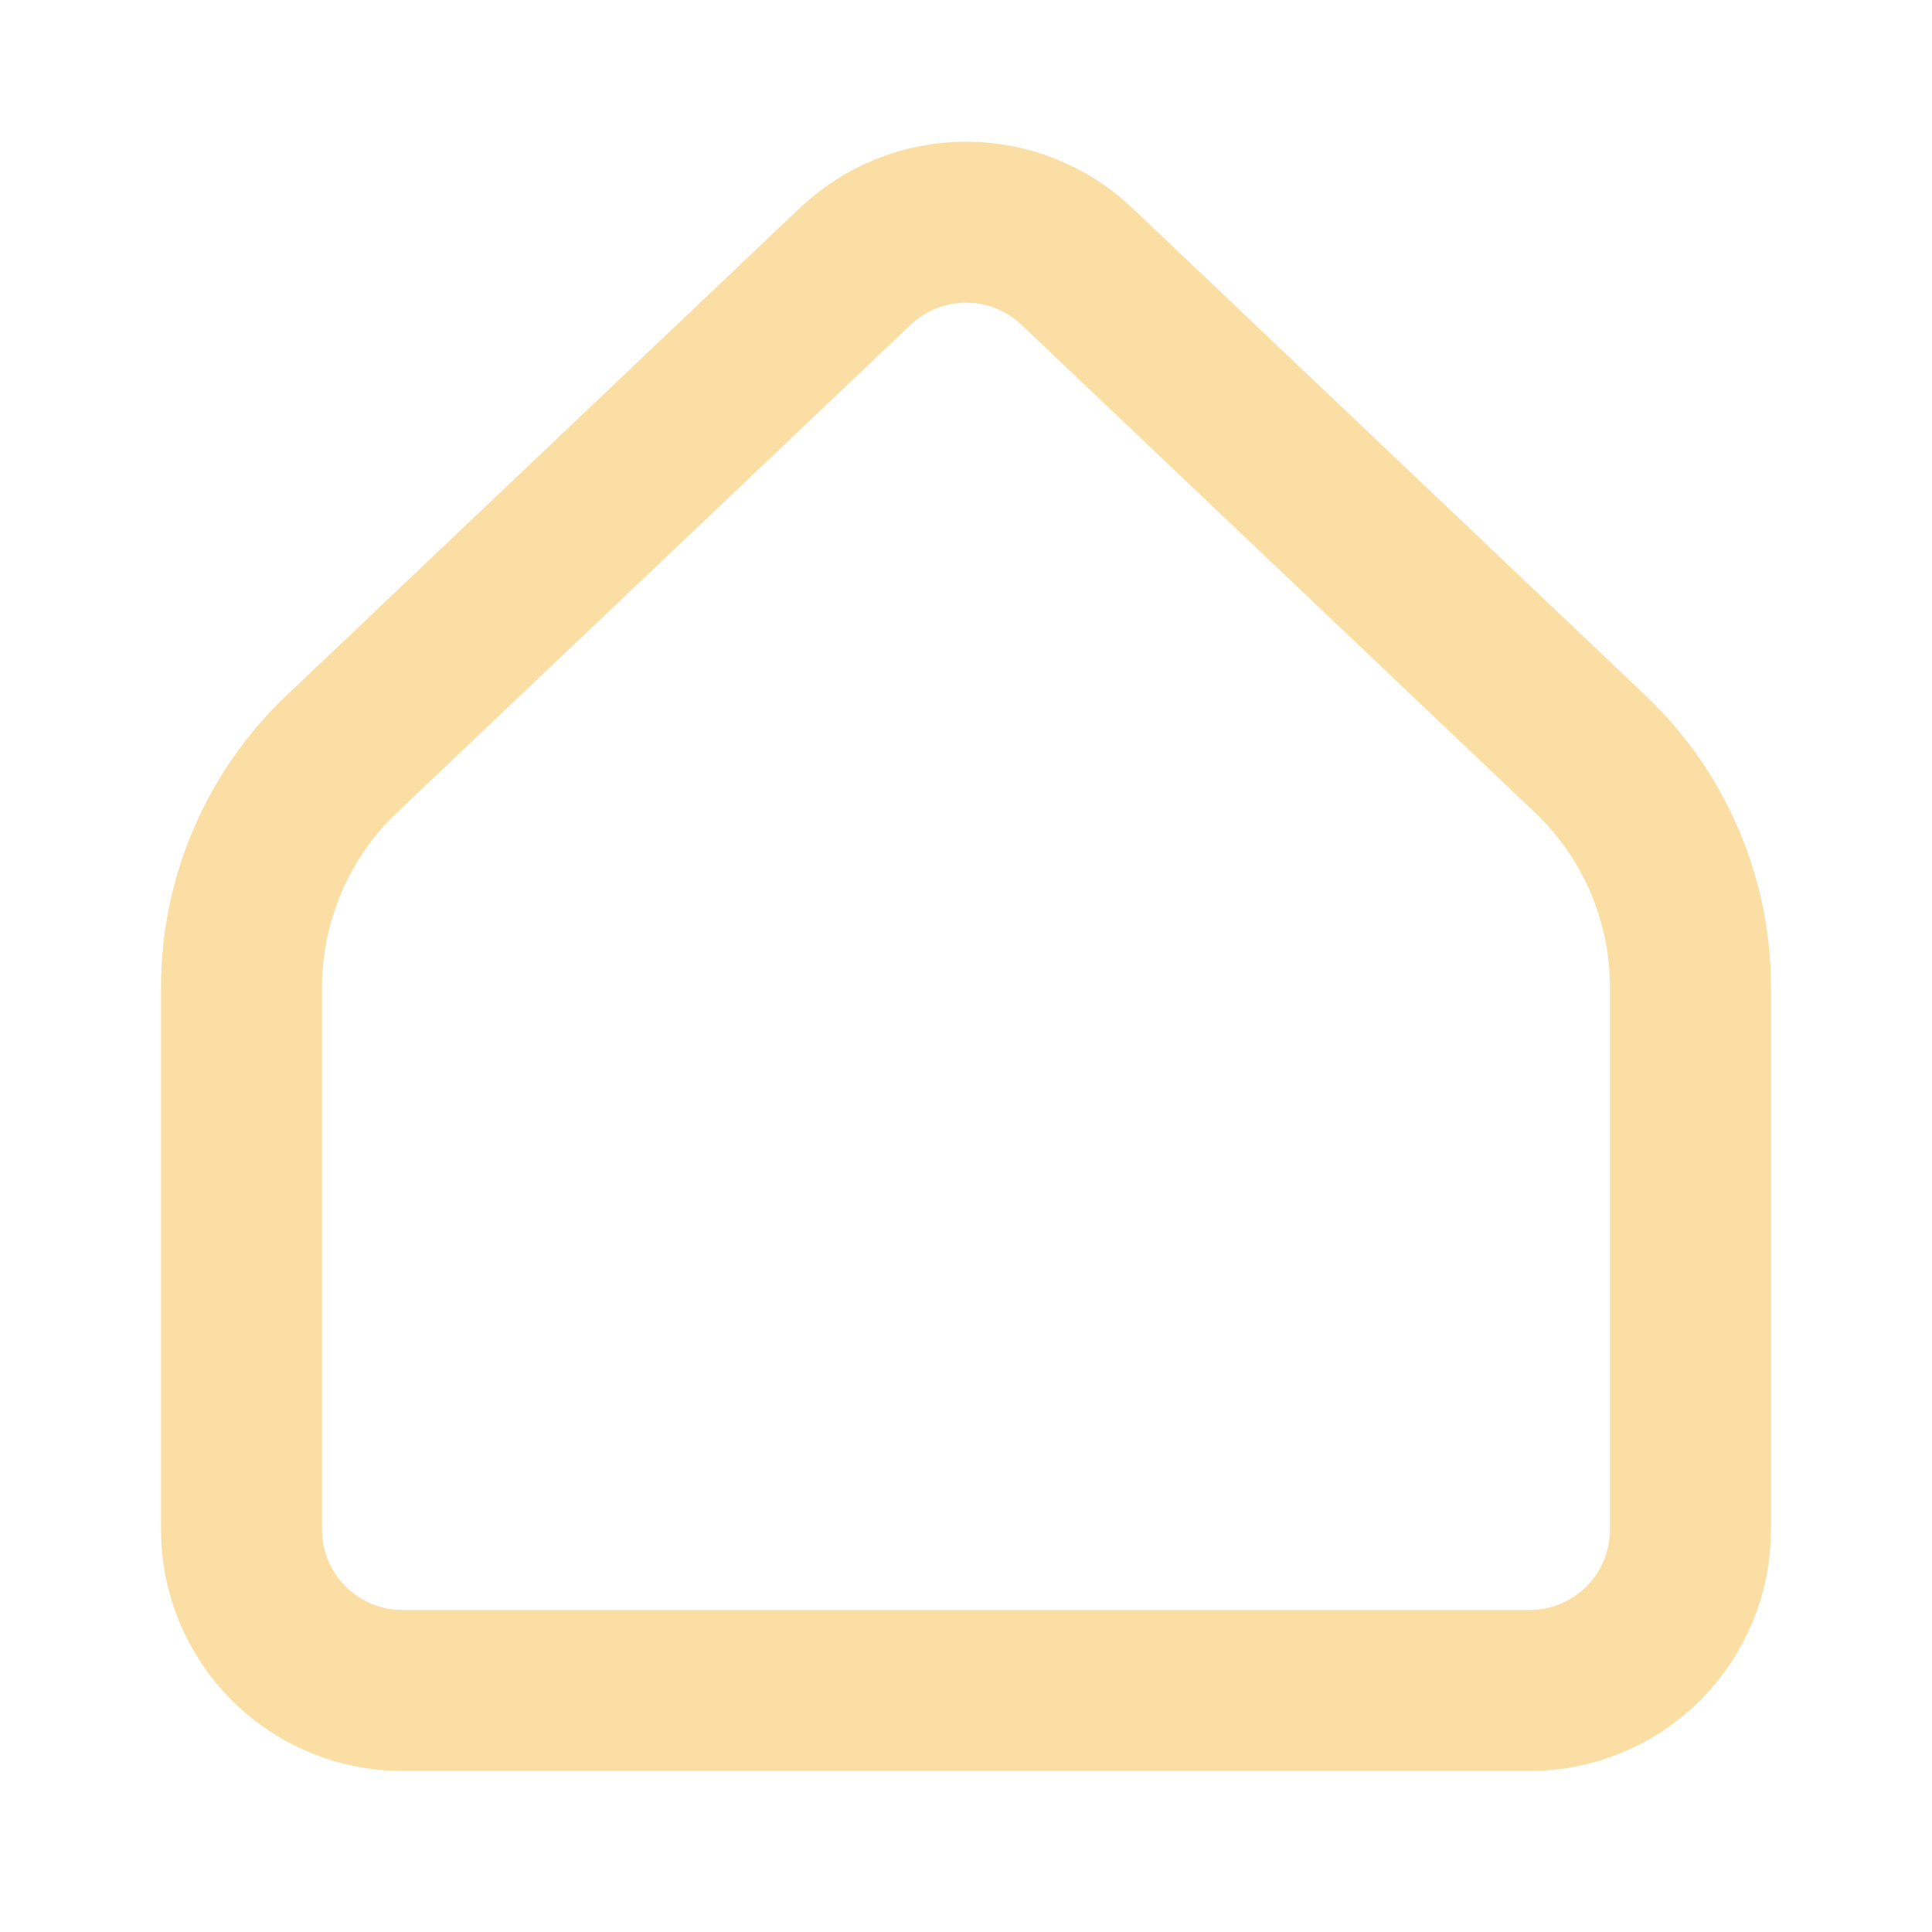
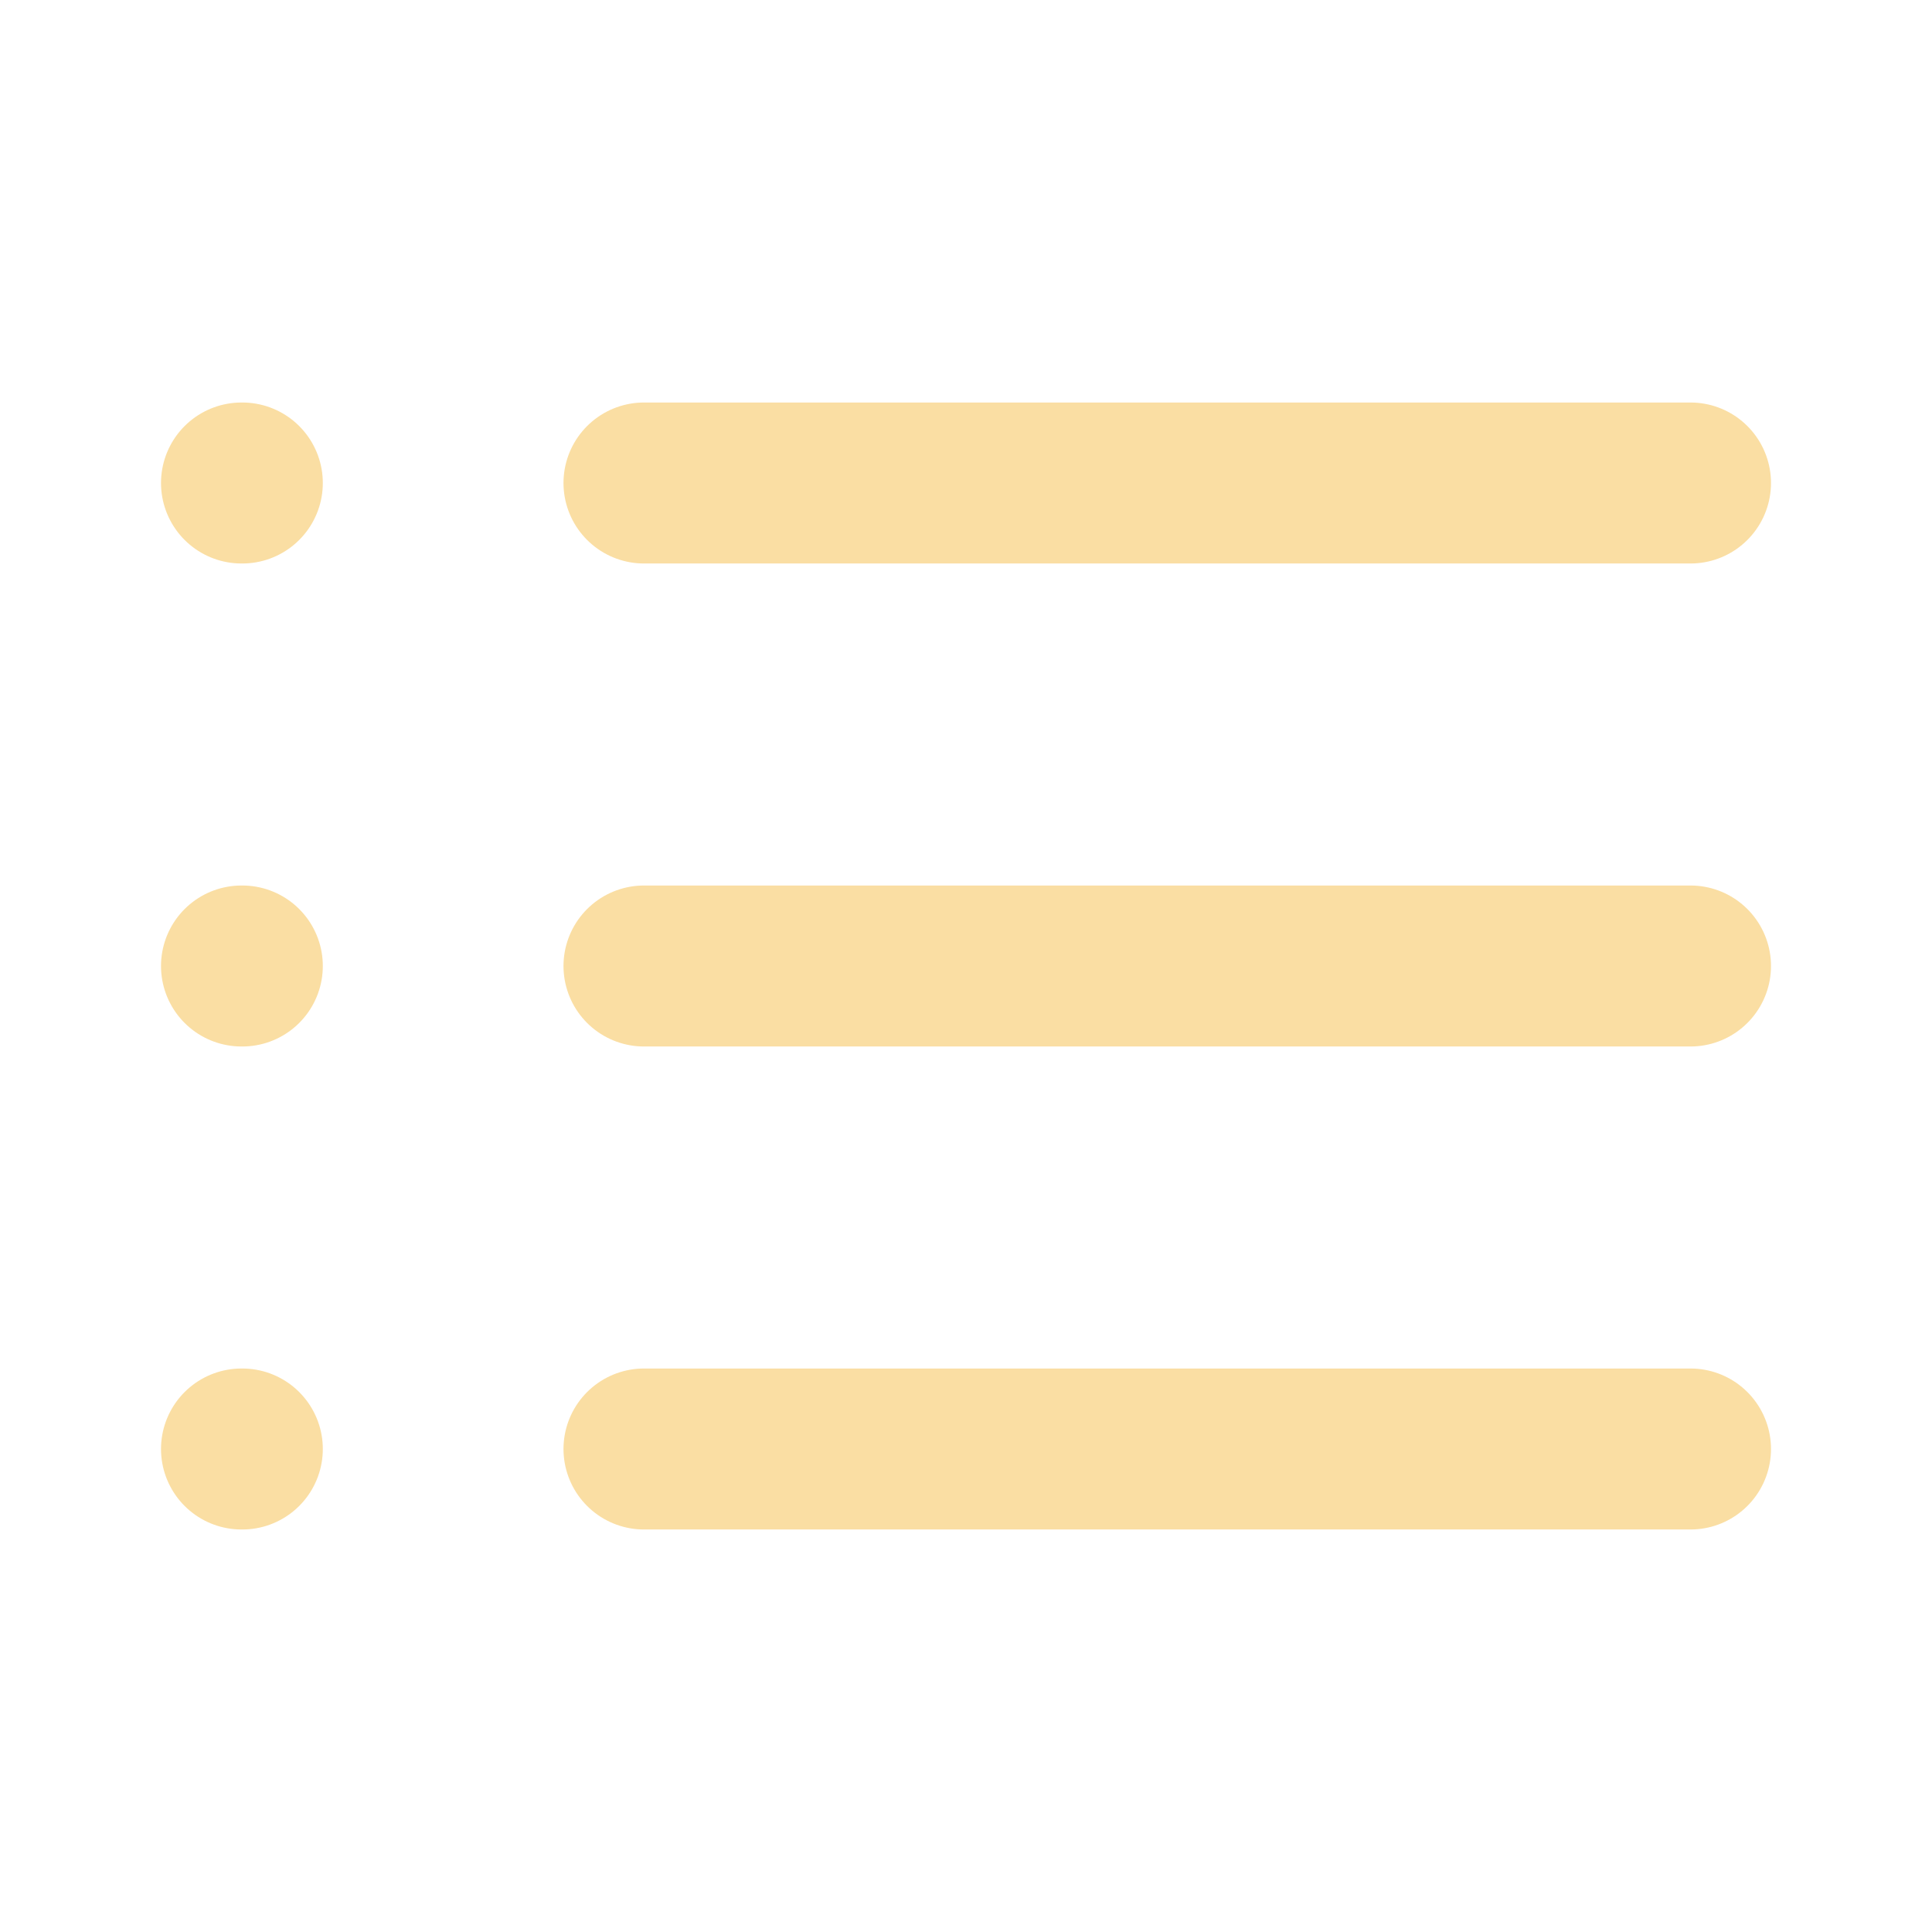
<svg xmlns="http://www.w3.org/2000/svg" width="40" height="40" viewBox="0 0 40 40" fill="none">
-   <path d="M35 31.667V20.445C35 19.541 34.816 18.646 34.459 17.815C34.103 16.984 33.581 16.235 32.925 15.612L22.297 5.517C21.677 4.928 20.855 4.6 20.001 4.6C19.146 4.6 18.325 4.928 17.705 5.517L7.075 15.612C6.419 16.235 5.897 16.984 5.541 17.815C5.184 18.646 5 19.541 5 20.445V31.667C5 32.551 5.351 33.399 5.976 34.024C6.601 34.649 7.449 35 8.333 35H31.667C32.551 35 33.399 34.649 34.024 34.024C34.649 33.399 35 32.551 35 31.667Z" stroke="#FADEA3" stroke-width="3.333" stroke-linecap="round" stroke-linejoin="round" />
+   <path d="M13.333 10H35M13.333 20H35M13.333 30H35M5 10H5.017M5 20H5.017M5 30H5.017" stroke="#FADEA3" stroke-width="3.333" stroke-linecap="round" stroke-linejoin="round" />
</svg>
